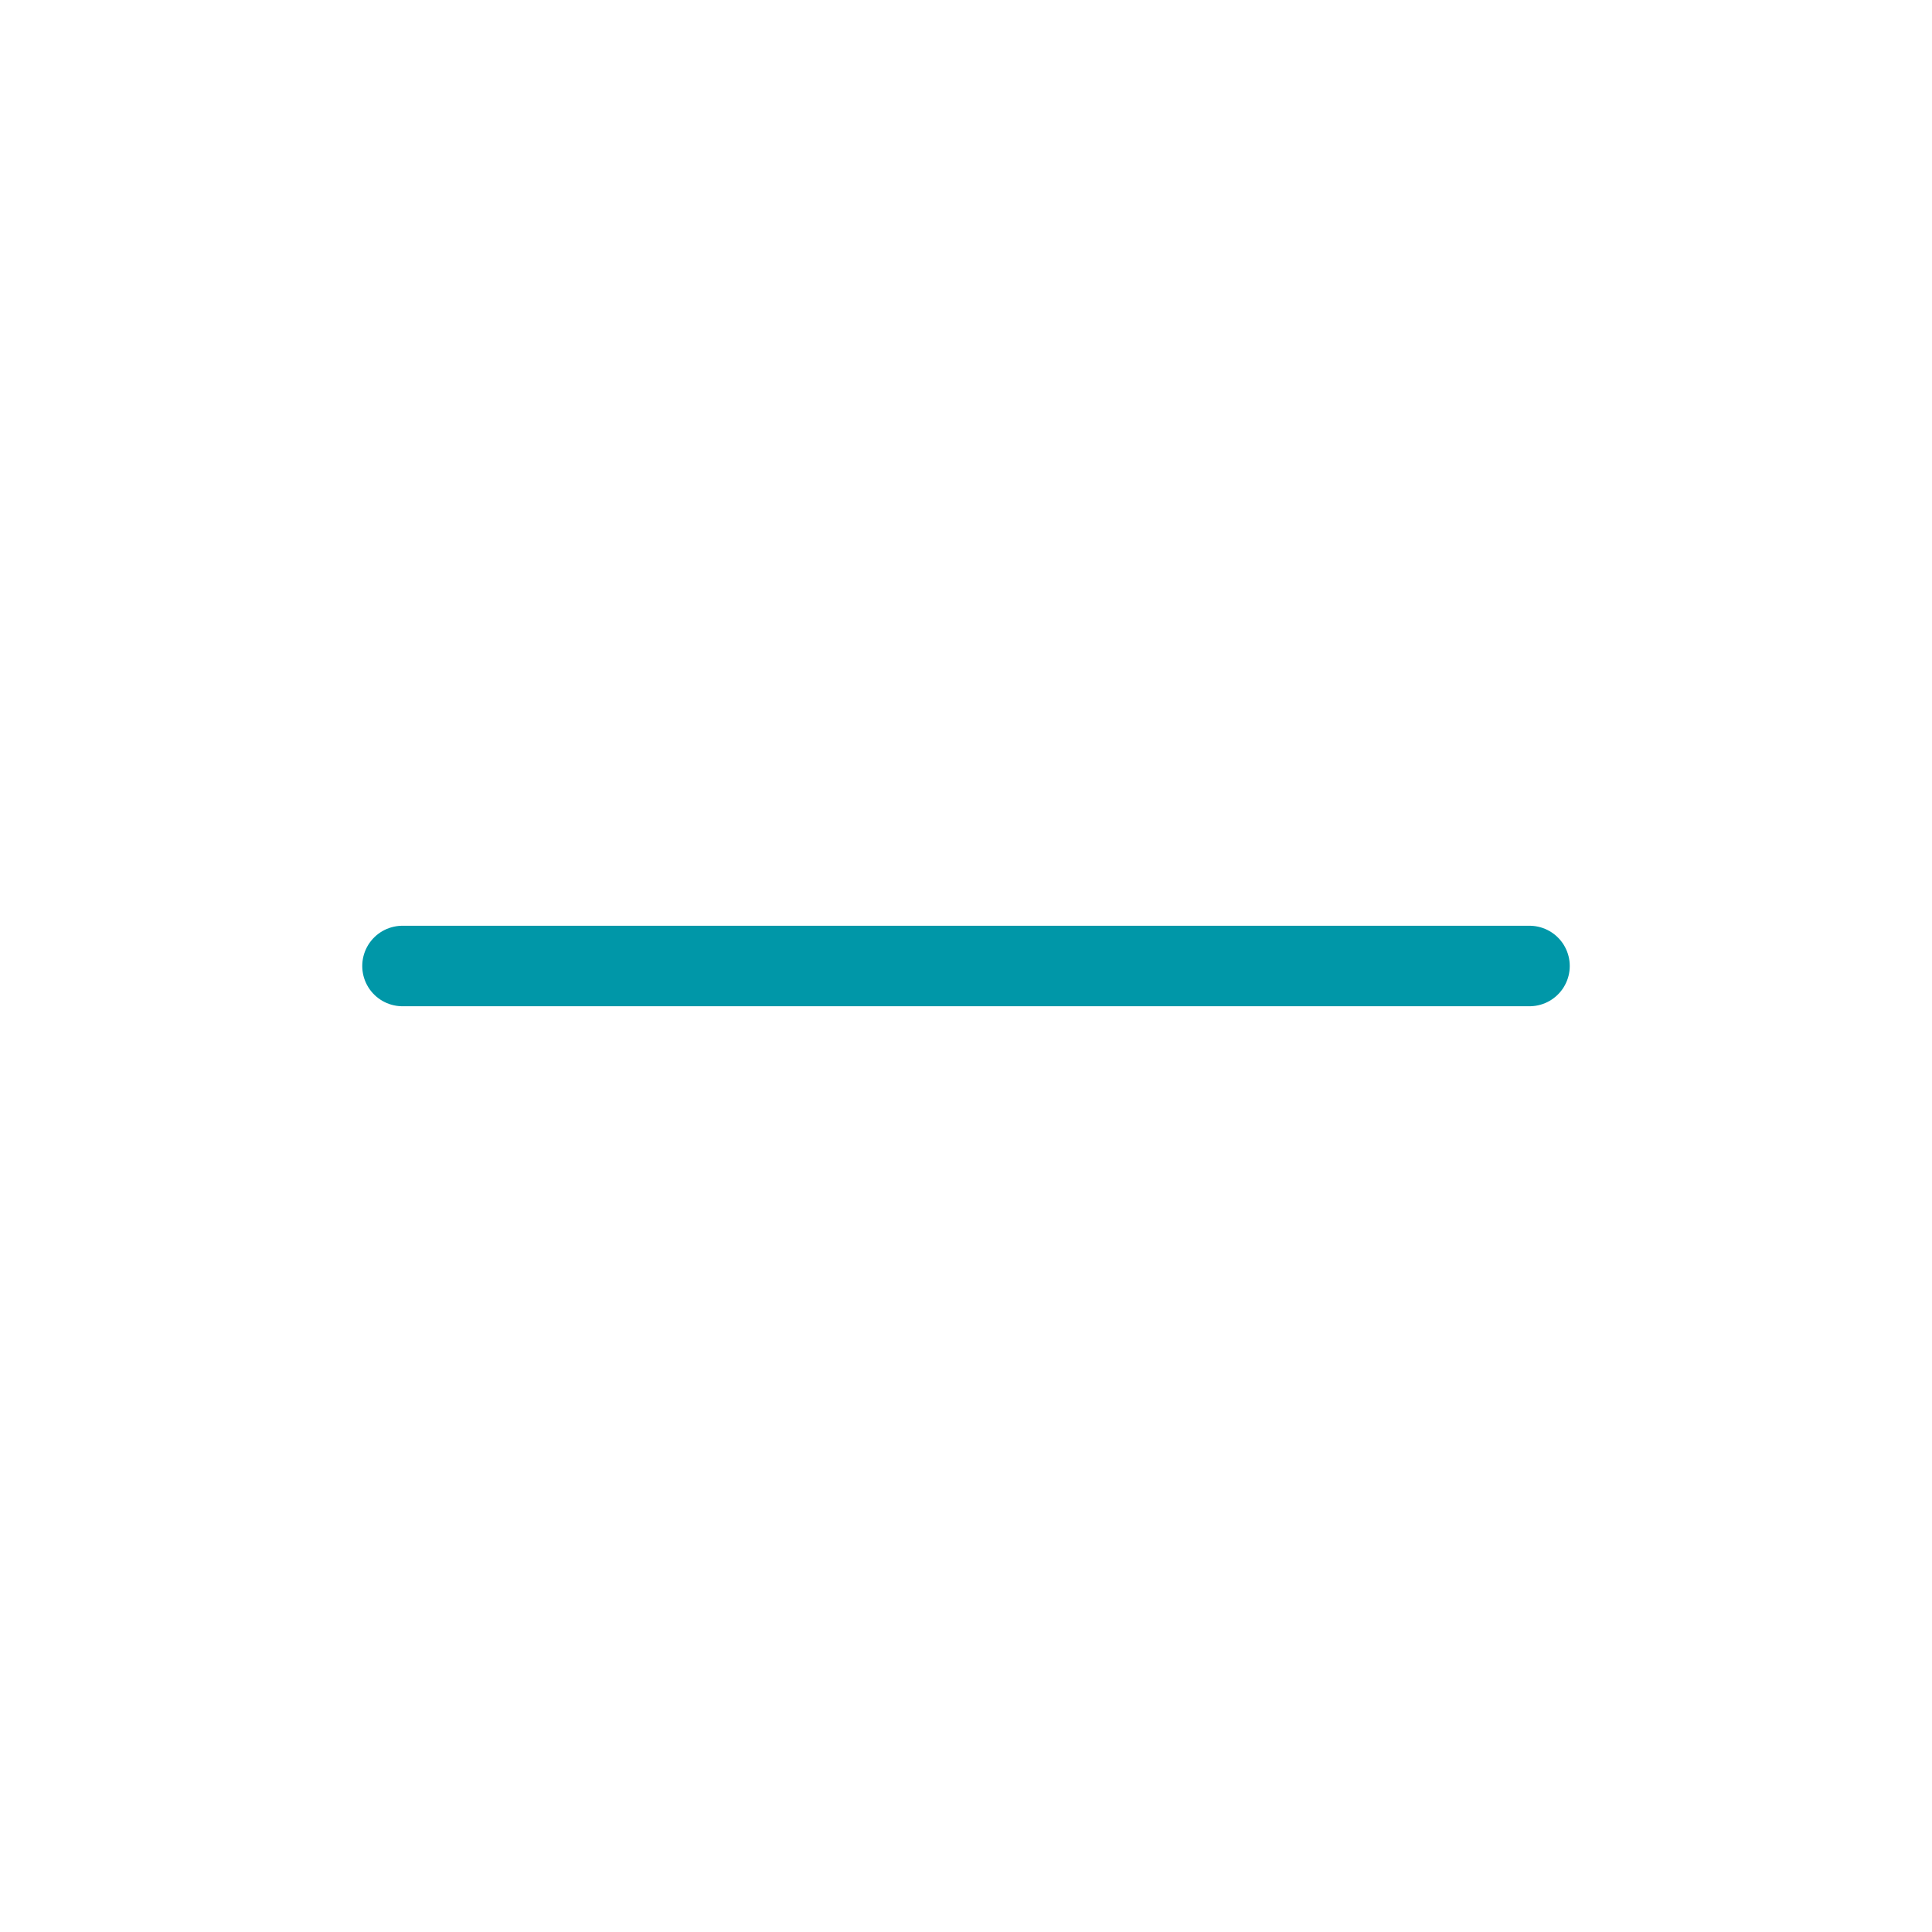
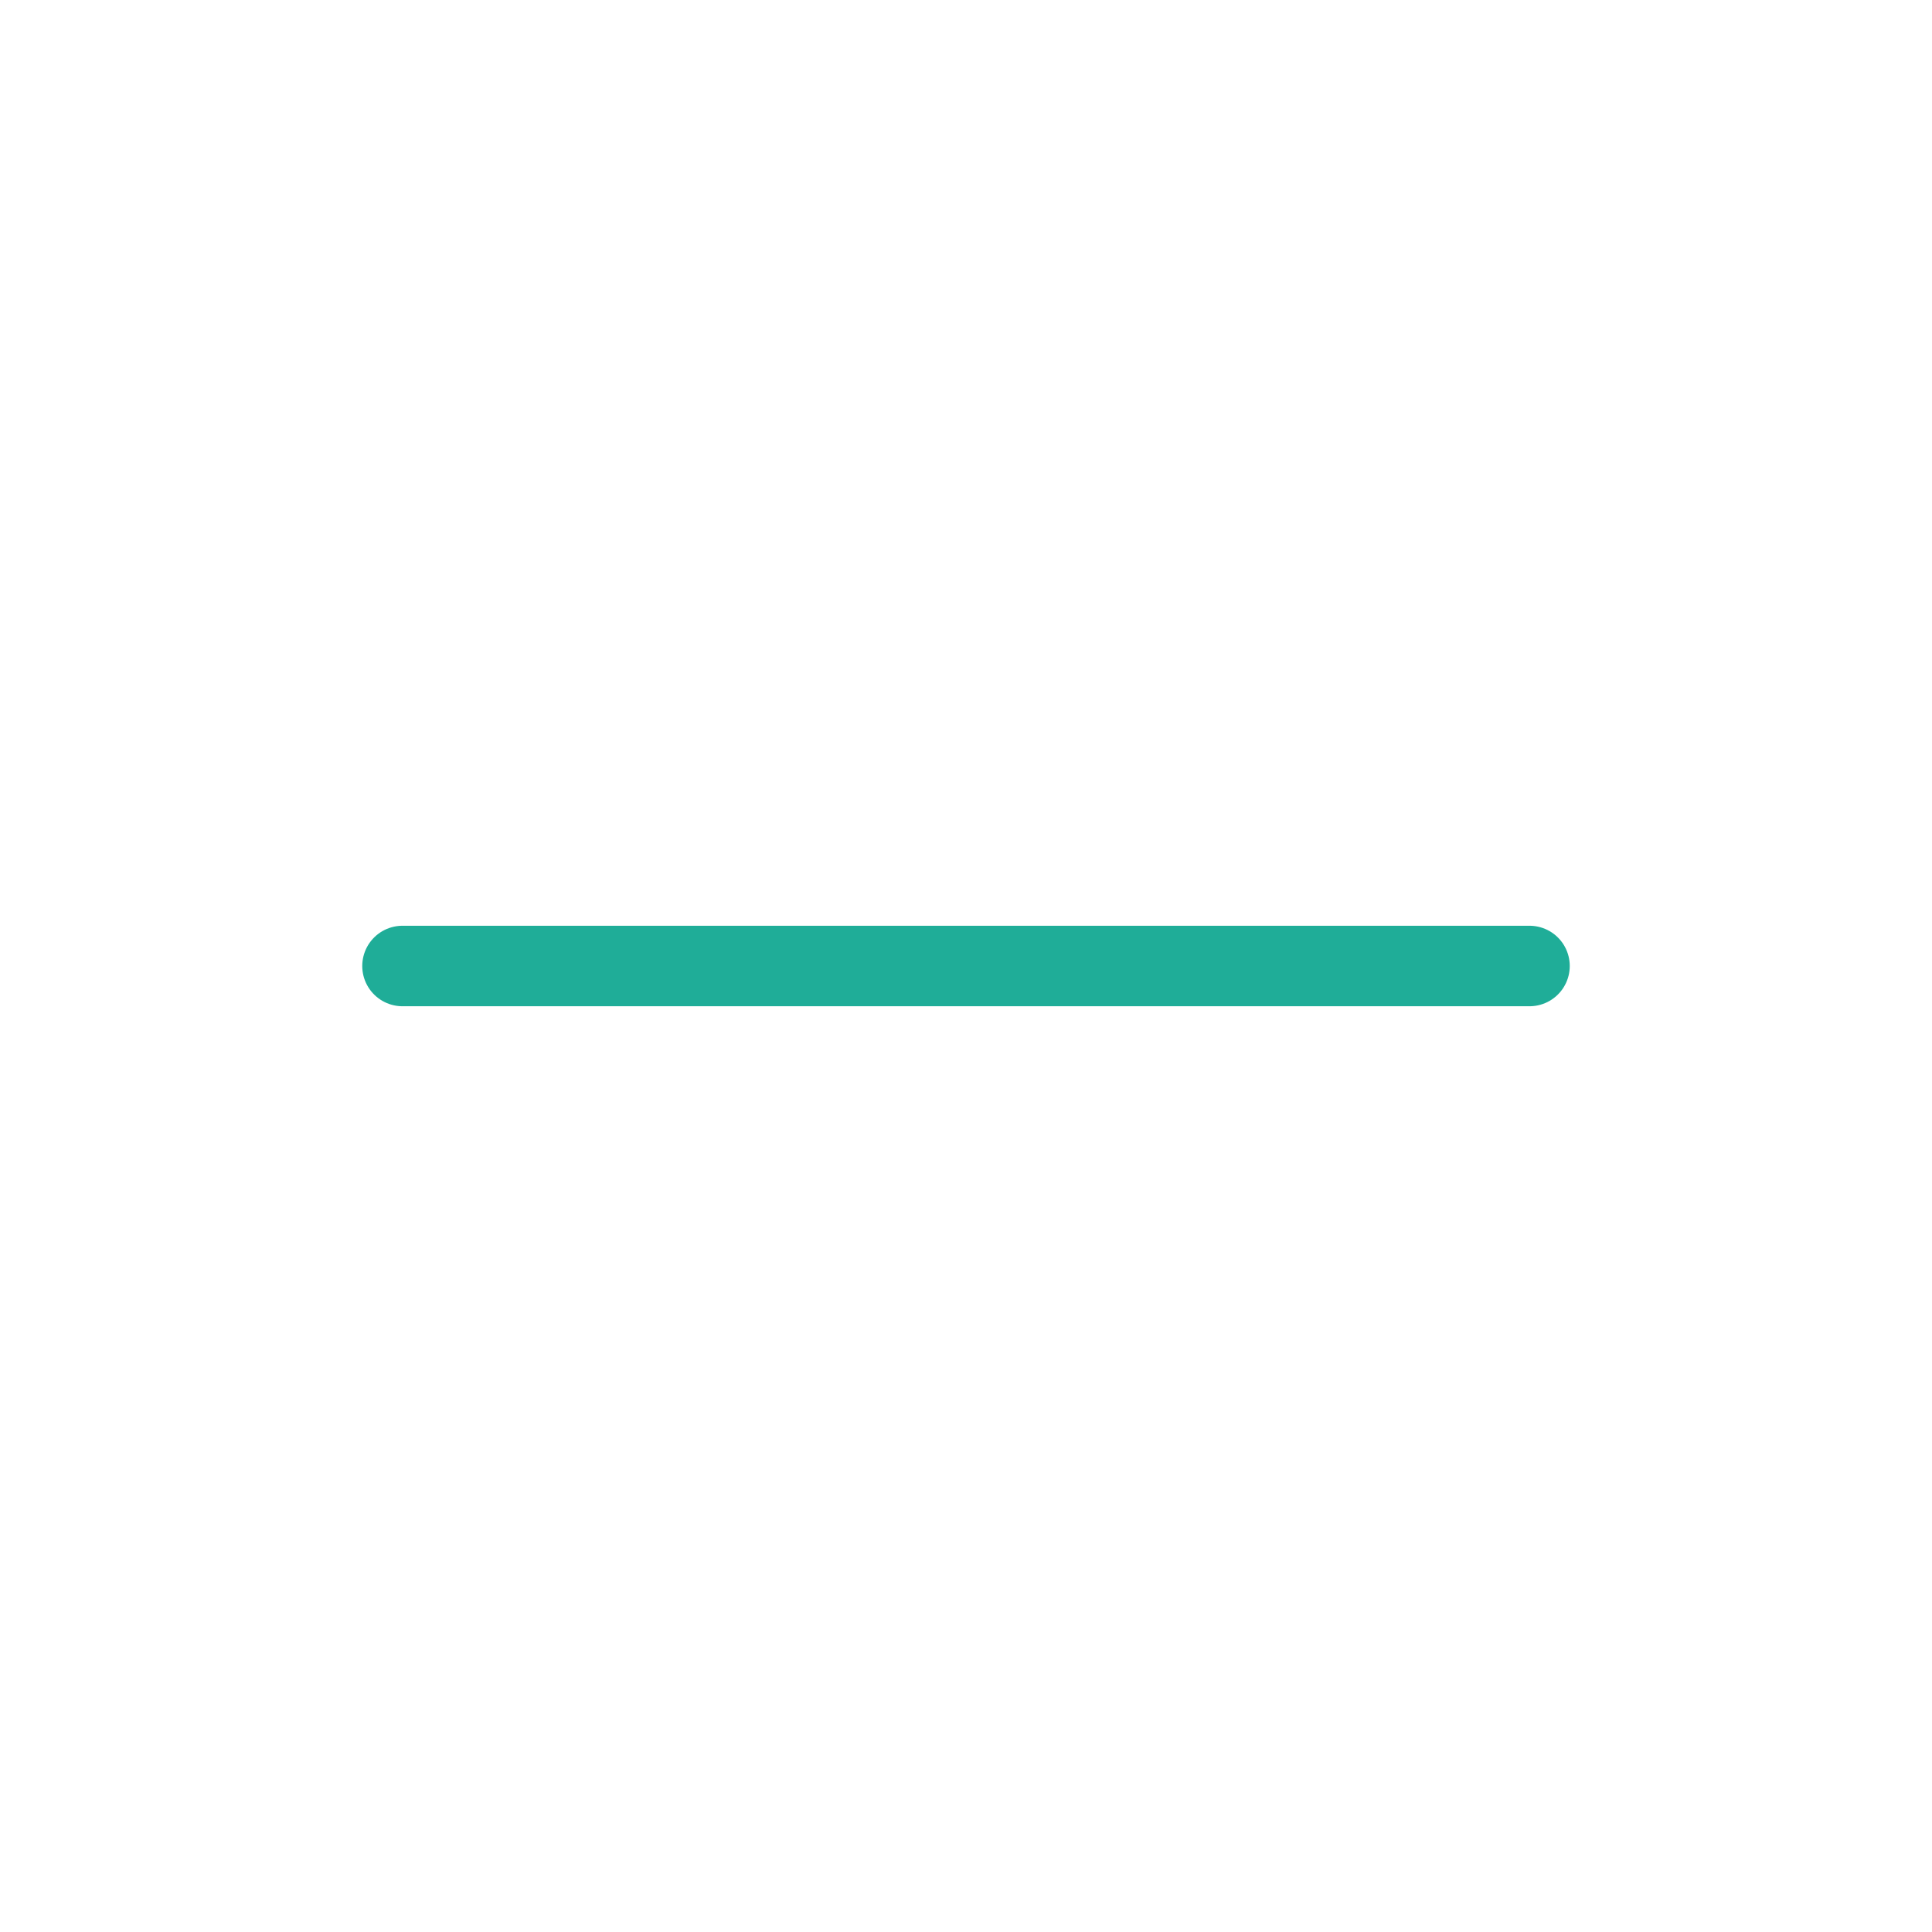
<svg xmlns="http://www.w3.org/2000/svg" width="24" height="24" viewBox="0 0 24 24" fill="none">
-   <path d="M5 12H19" stroke="hsl(186,100%,33%)" stroke-linecap="round" stroke-linejoin="round" />
+   <path d="M5 12H19" stroke="hsl(171,70%,40%)" stroke-linecap="round" stroke-linejoin="round" />
</svg>
